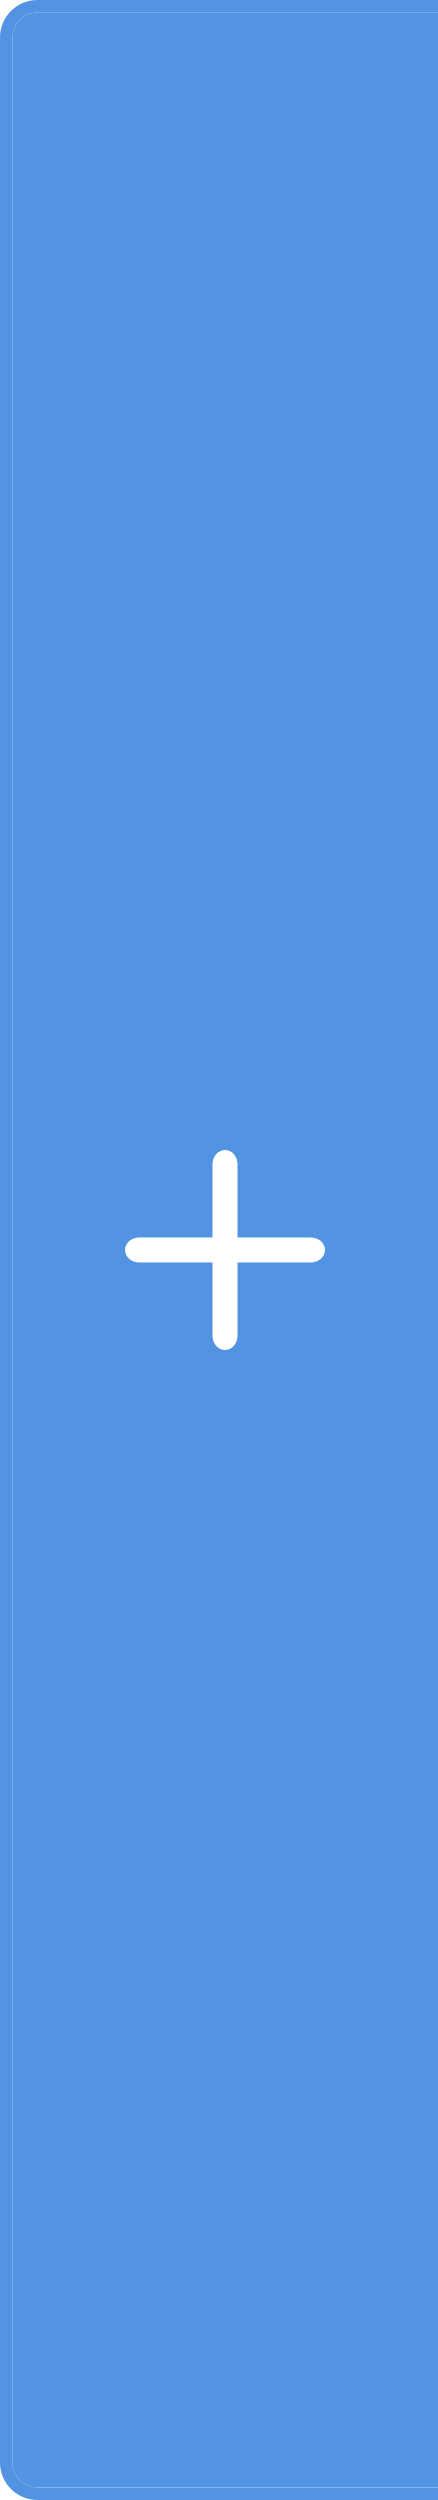
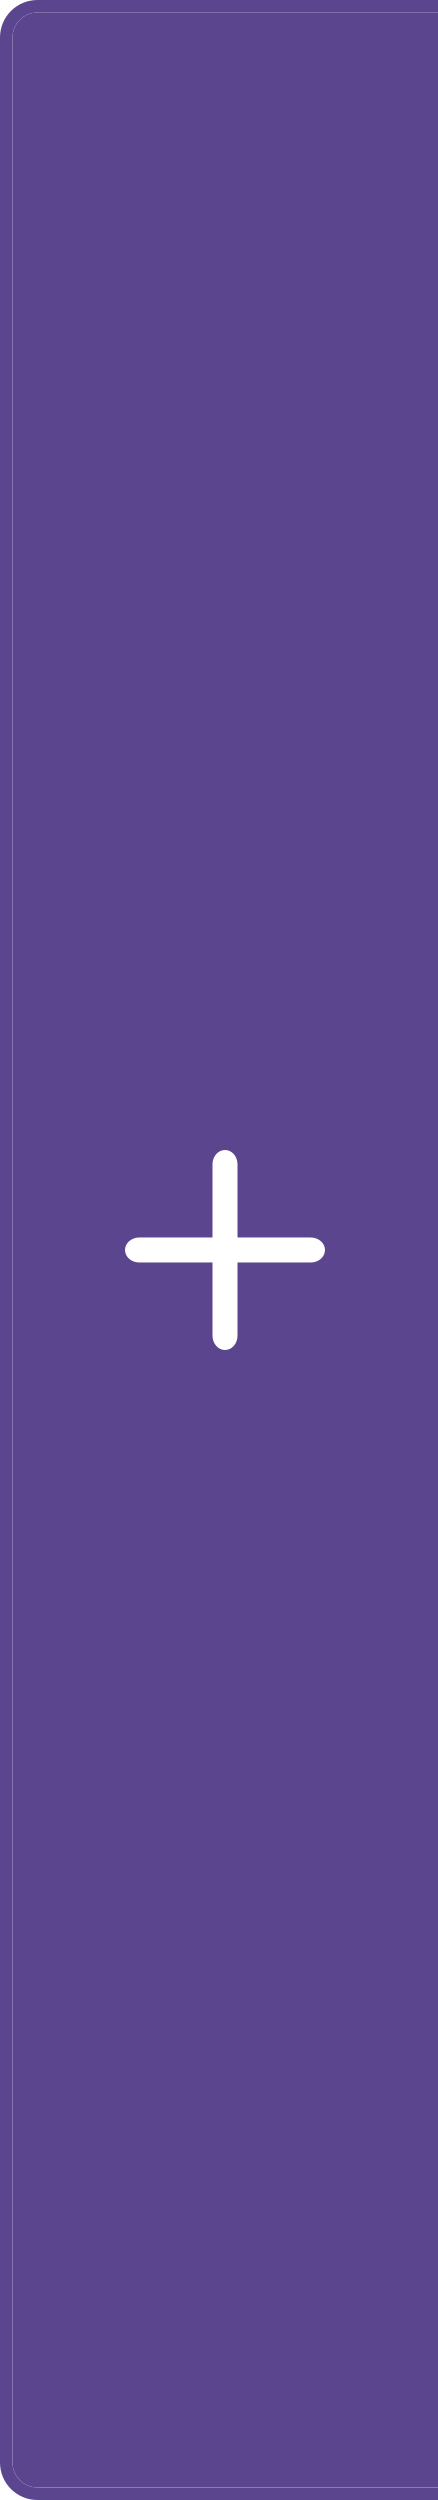
<svg xmlns="http://www.w3.org/2000/svg" xmlns:ns1="http://www.openswatchbook.org/uri/2009/osb" xmlns:xlink="http://www.w3.org/1999/xlink" width="35" height="200" id="svg2" version="1.1">
  <defs id="defs4">
    <linearGradient id="selected_fg_color" ns1:paint="solid">
      <stop style="stop-color:#ffffff;stop-opacity:1;" offset="0" id="stop4147" />
    </linearGradient>
    <linearGradient id="selected_bg_color" ns1:paint="solid">
-       <stop style="stop-color:#5294e2;stop-opacity:1;" offset="0" id="stop4144" />
+       <stop style="stop-color:#5C458F;stop-opacity:1;" offset="0" id="stop4144" />
    </linearGradient>
    <linearGradient xlink:href="#selected_bg_color" id="linearGradient4146" x1="19.5" y1="853.362" x2="19.5" y2="1051.362" gradientUnits="userSpaceOnUse" />
    <linearGradient xlink:href="#selected_fg_color" id="linearGradient4149" x1="18" y1="944.362" x2="18" y2="960.362" gradientUnits="userSpaceOnUse" />
  </defs>
  <g id="layer1" transform="translate(0,-852.3622)">
    <path style="opacity:1;fill:url(#selected_bg_color);fill-opacity:1;stroke:none;stroke-width:0;stroke-linecap:butt;stroke-linejoin:miter;stroke-miterlimit:4;stroke-opacity:1;stroke-dasharray:none;stroke-dashoffset:0" d="M 3 0 C 1.338 0 0 1.338 0 3 L 0 197 C 0 198.662 1.338 200 3 200 L 36 200 C 37.662 200 39 198.662 39 197 L 39 3 C 39 1.338 37.662 0 36 0 L 3 0 z M 3 1 L 36 1 C 37.108 1 38 1.892 38 3 L 38 197 C 38 198.108 37.108 199 36 199 L 3 199 C 1.892 199 1 198.108 1 197 L 1 3 C 1 1.892 1.892 1 3 1 z " transform="translate(0,852.3622)" id="rect3810" />
    <g transform="translate(0,-0.9999969)" id="g3917-7" style="fill:#000000;fill-opacity:1;opacity:0.5" />
    <rect rx="2" style="opacity:1;fill:url(#linearGradient4146);fill-opacity:1;stroke:#102b68;stroke-width:0;stroke-linecap:butt;stroke-linejoin:miter;stroke-miterlimit:4;stroke-dasharray:none;stroke-dashoffset:0;stroke-opacity:1" id="rect3812" width="37" height="198" x="1" y="853.362" ry="2" />
    <g id="g3917" style="fill:url(#linearGradient4149);fill-opacity:1">
      <rect ry="1.143" y="944.362" x="17" height="16" width="2" id="rect3897" style="opacity:1;fill:url(#linearGradient4149);fill-opacity:1;stroke:#102b68;stroke-width:0;stroke-linecap:butt;stroke-linejoin:miter;stroke-miterlimit:4;stroke-opacity:1;stroke-dasharray:none;stroke-dashoffset:0" />
      <rect transform="matrix(0,1,-1,0,0,0)" ry="1.143" y="-26" x="951.362" height="16" width="2" id="rect3897-6" style="opacity:1;fill:url(#linearGradient4149);fill-opacity:1;stroke:#102b68;stroke-width:0;stroke-linecap:butt;stroke-linejoin:miter;stroke-miterlimit:4;stroke-opacity:1;stroke-dasharray:none;stroke-dashoffset:0" />
    </g>
  </g>
</svg>
